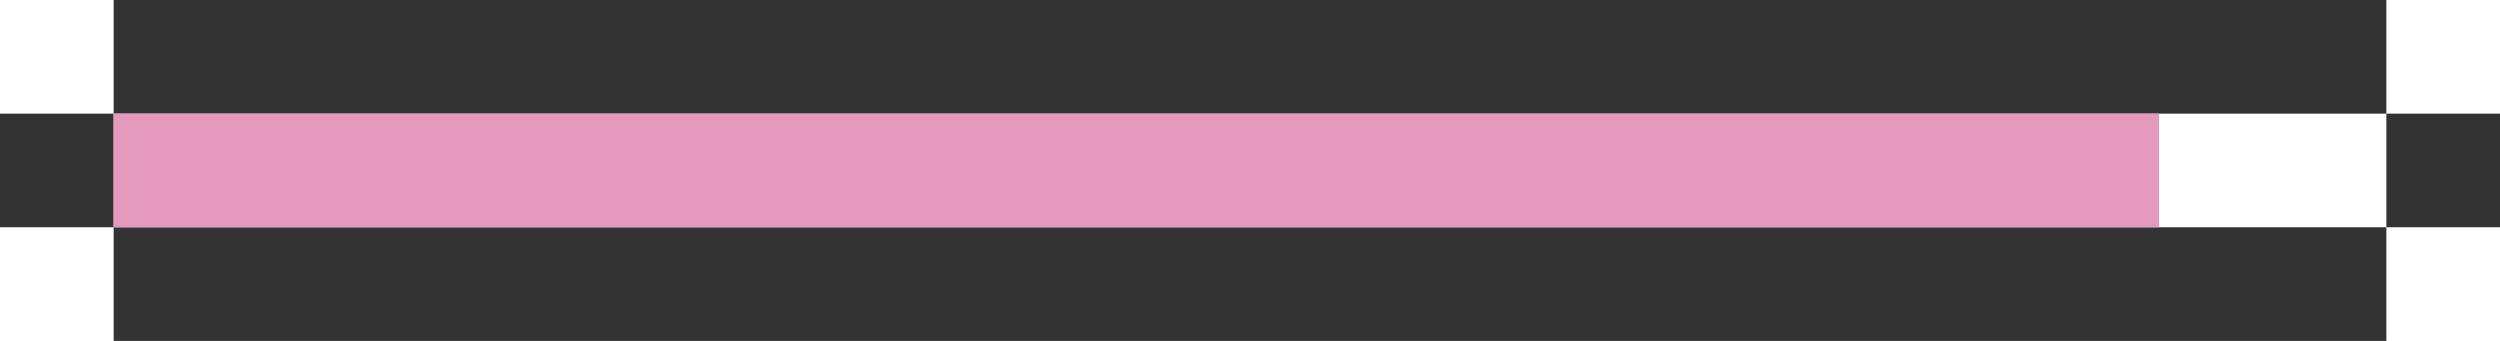
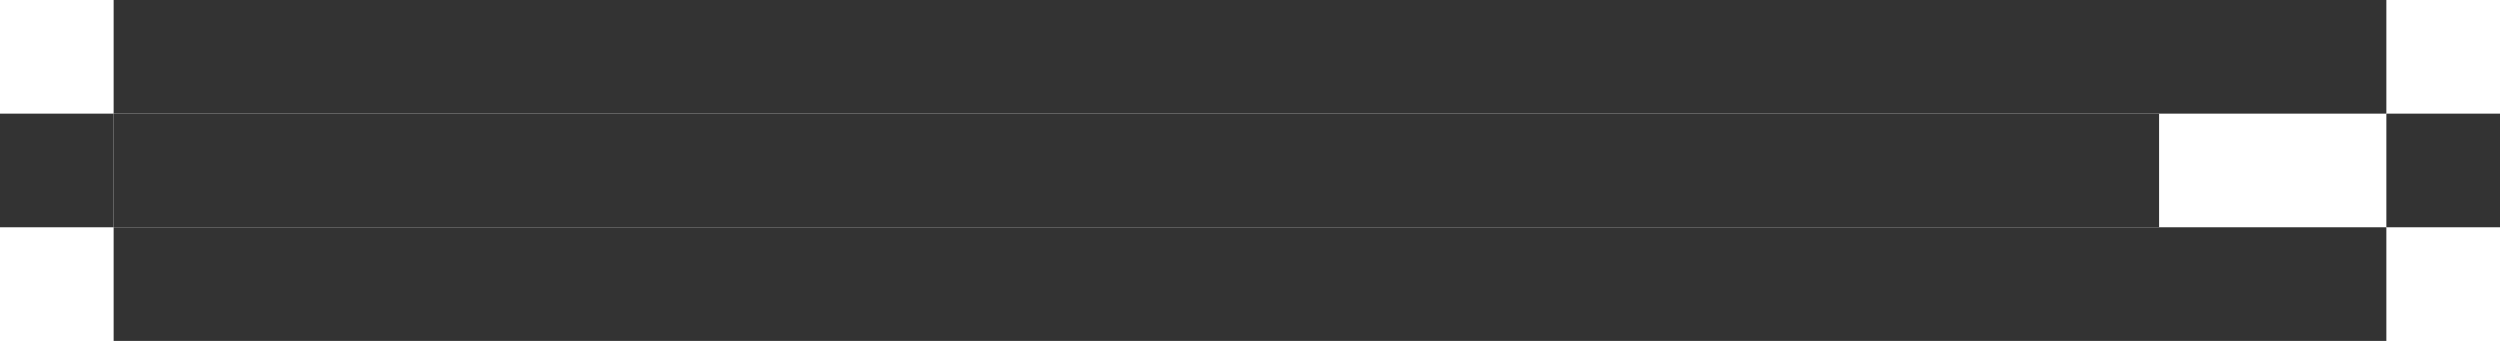
<svg xmlns="http://www.w3.org/2000/svg" width="220" height="30" viewBox="0 0 220 30" fill="none">
  <g opacity="0.8">
    <path d="M10 20H210V30H10V20Z" fill="black" />
    <path d="M10 0H210V10H10V0Z" fill="black" />
    <path d="M0 10H10V20H0V10Z" fill="black" />
    <path d="M210 10H220V20H210V10Z" fill="black" />
-     <path d="M10 10H190V20H10V10Z" fill="#DD80AD" />
+     <path d="M10 10H190V20H10V10Z" fill="black" />
  </g>
</svg>
